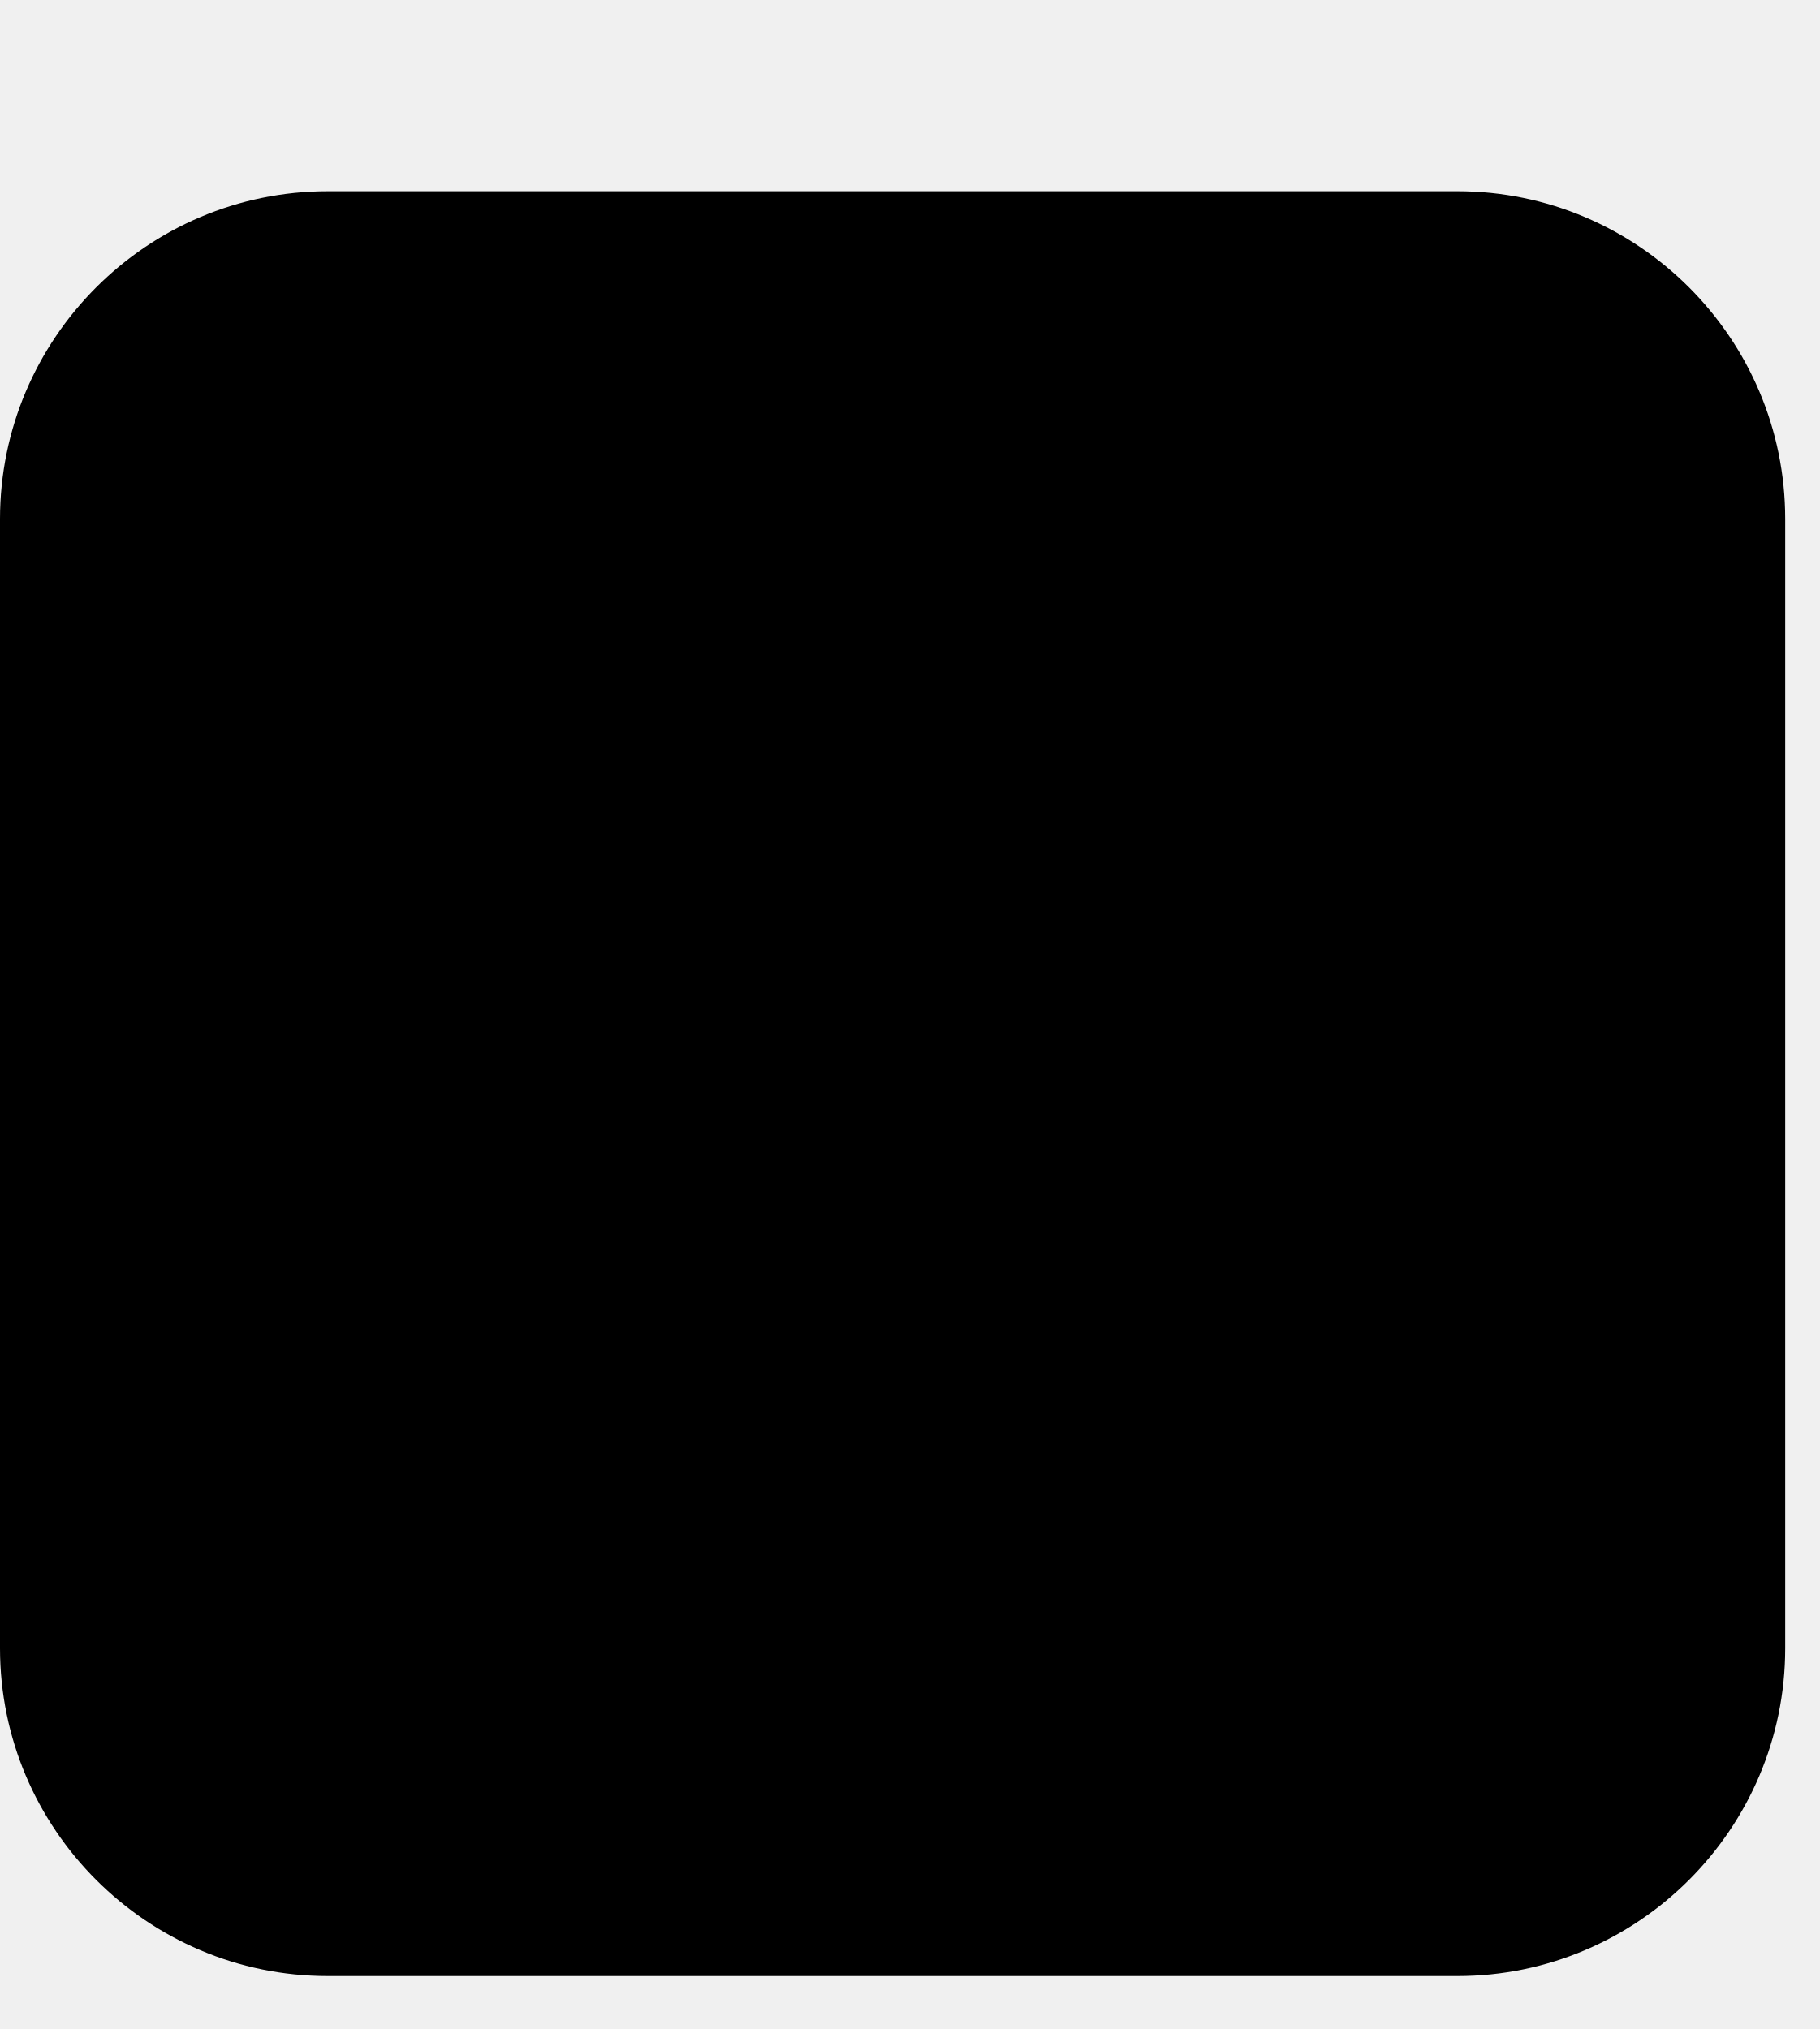
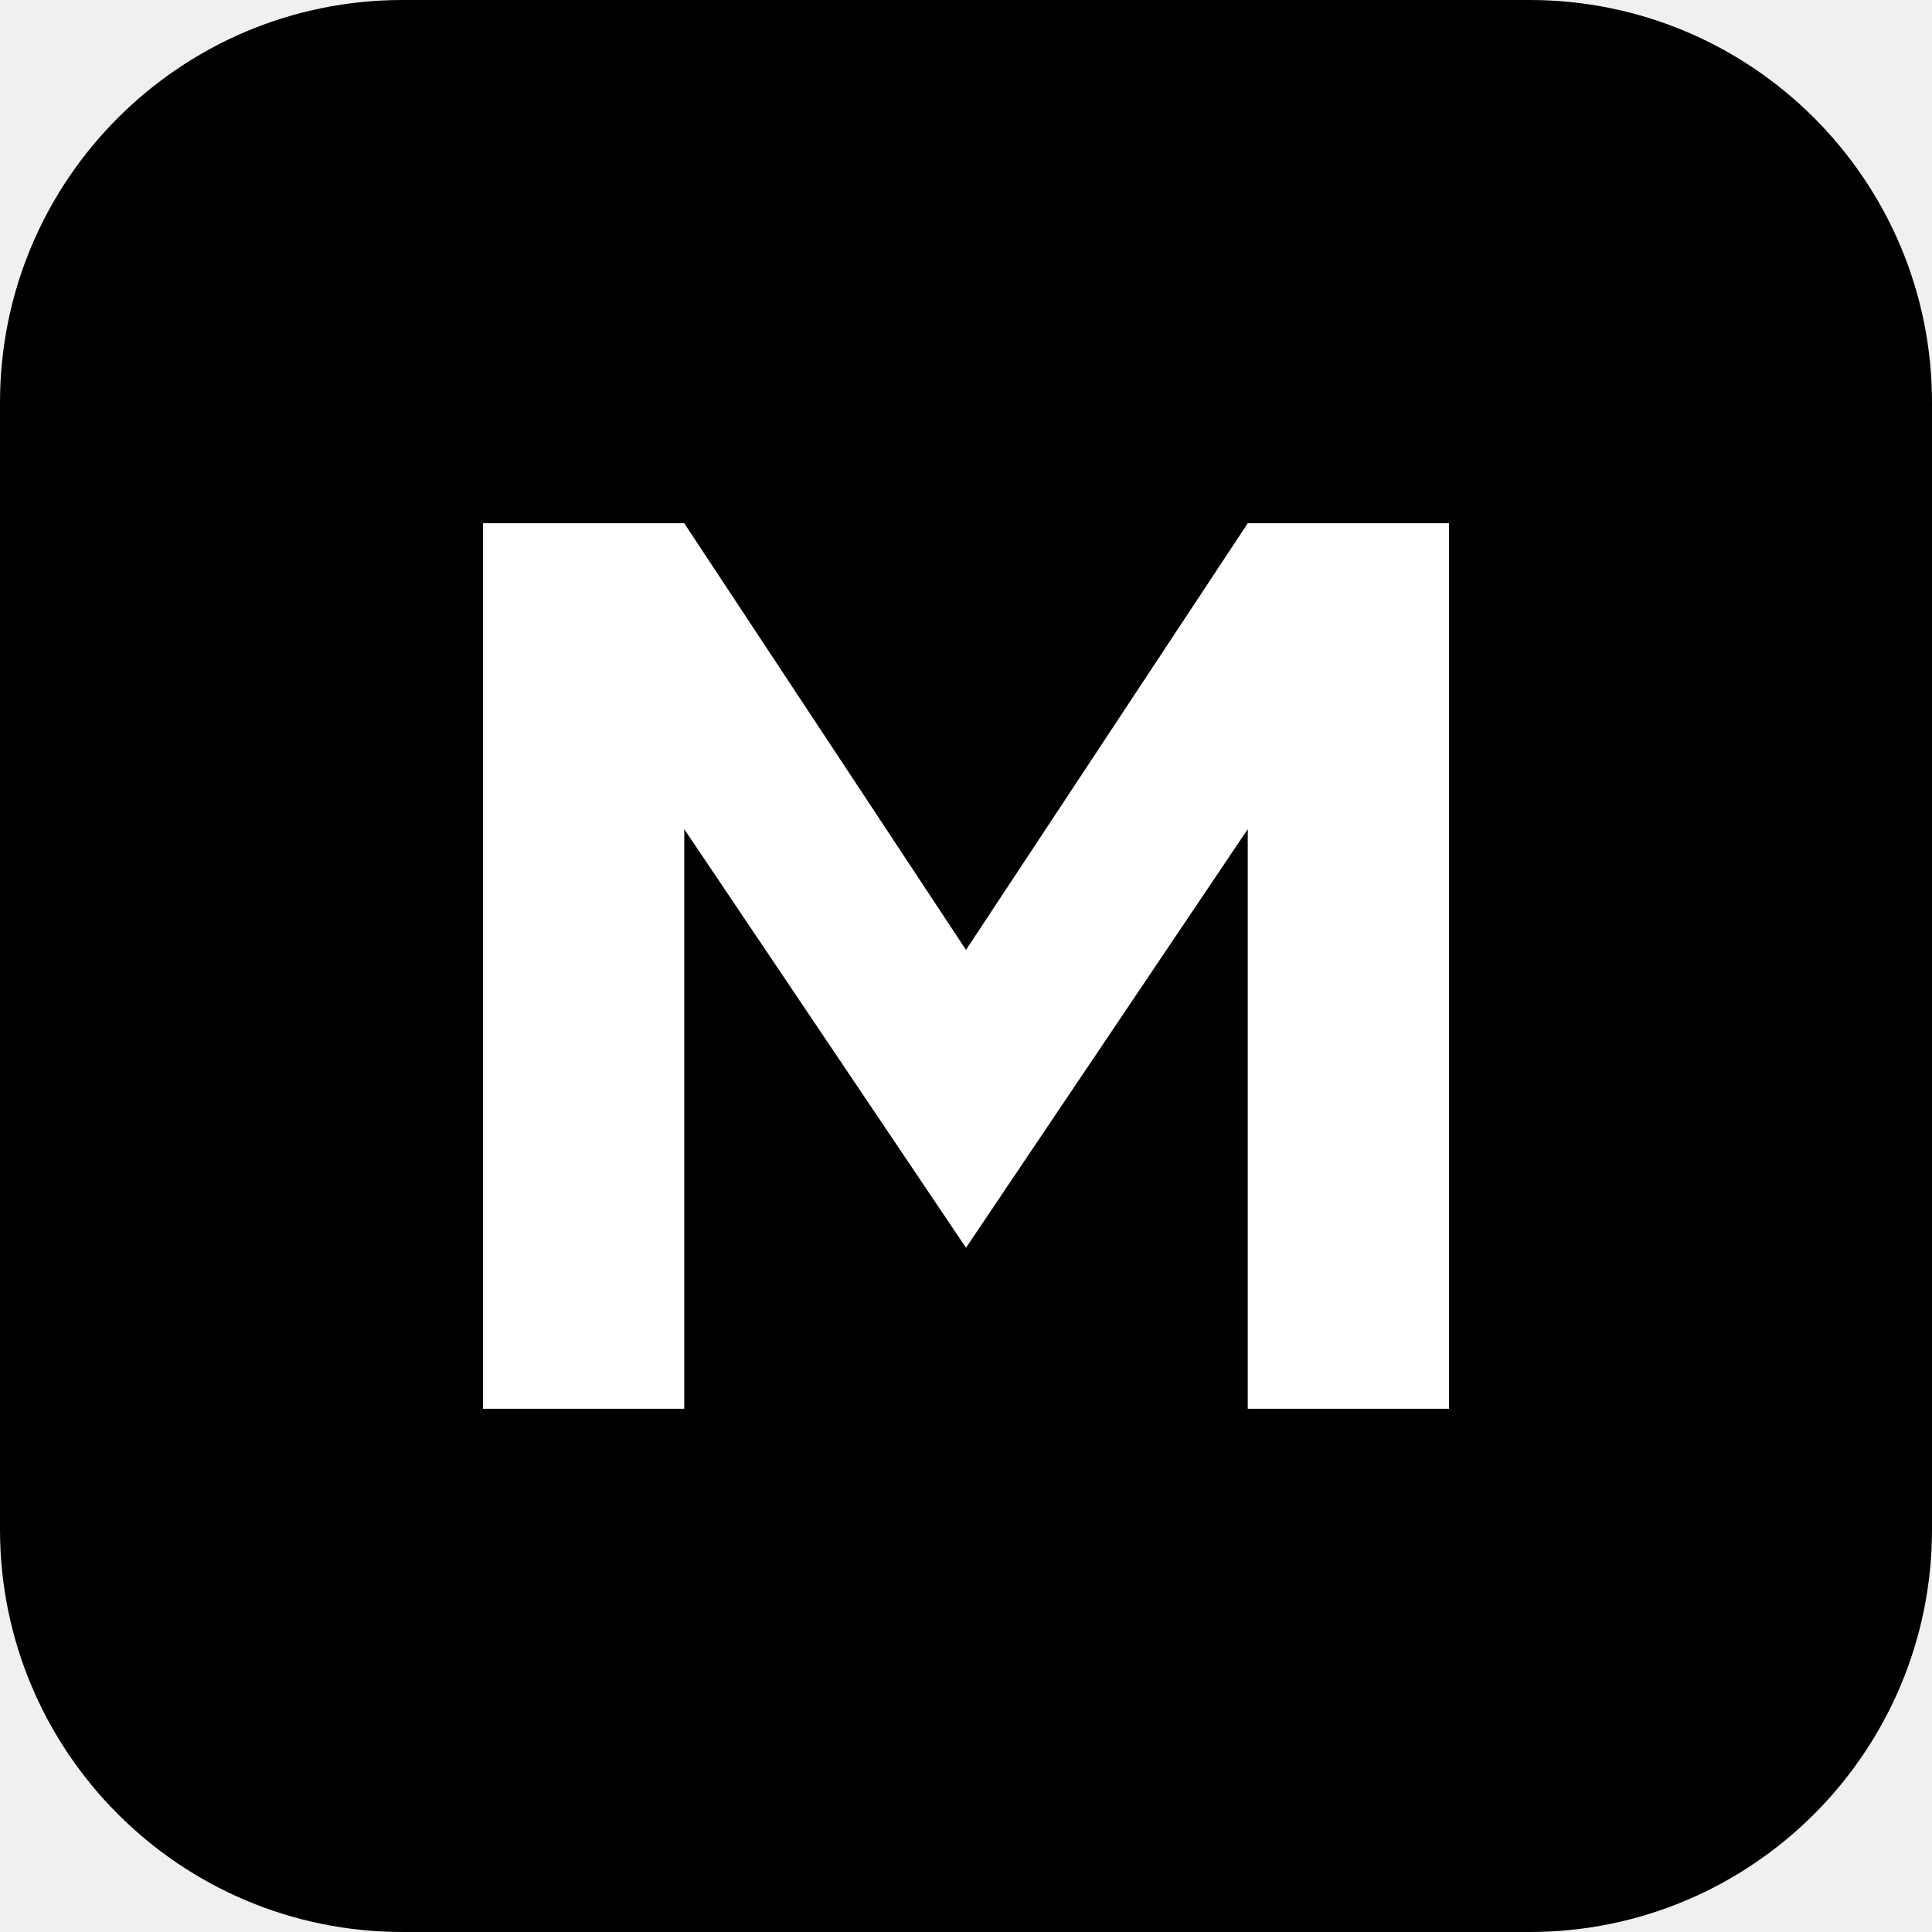
- <svg xmlns="http://www.w3.org/2000/svg" viewBox="0 0 26 29" fill="currentColor">
-   <path d="M4.685 2.733C2.103 2.733 0 4.836 0 7.418v16.14c0 2.582 2.103 4.685 4.685 4.685h16.14c2.582 0 4.685-2.103 4.685-4.685V7.418c0-2.582-2.103-4.685-4.685-4.685H4.685z" />
+ <svg xmlns="http://www.w3.org/2000/svg" viewBox="0 0 24 24" width="100%" height="100%">
+   <rect width="24" height="24" rx="5" fill="#000000" />
+   <path fill="#FFFFFF" d="M18 6.5h-2.5L12 11.8 8.5 6.5H6v11h2.5v-7.2l3.5 5.2 3.5-5.2v7.2H18v-11z" />
</svg>
